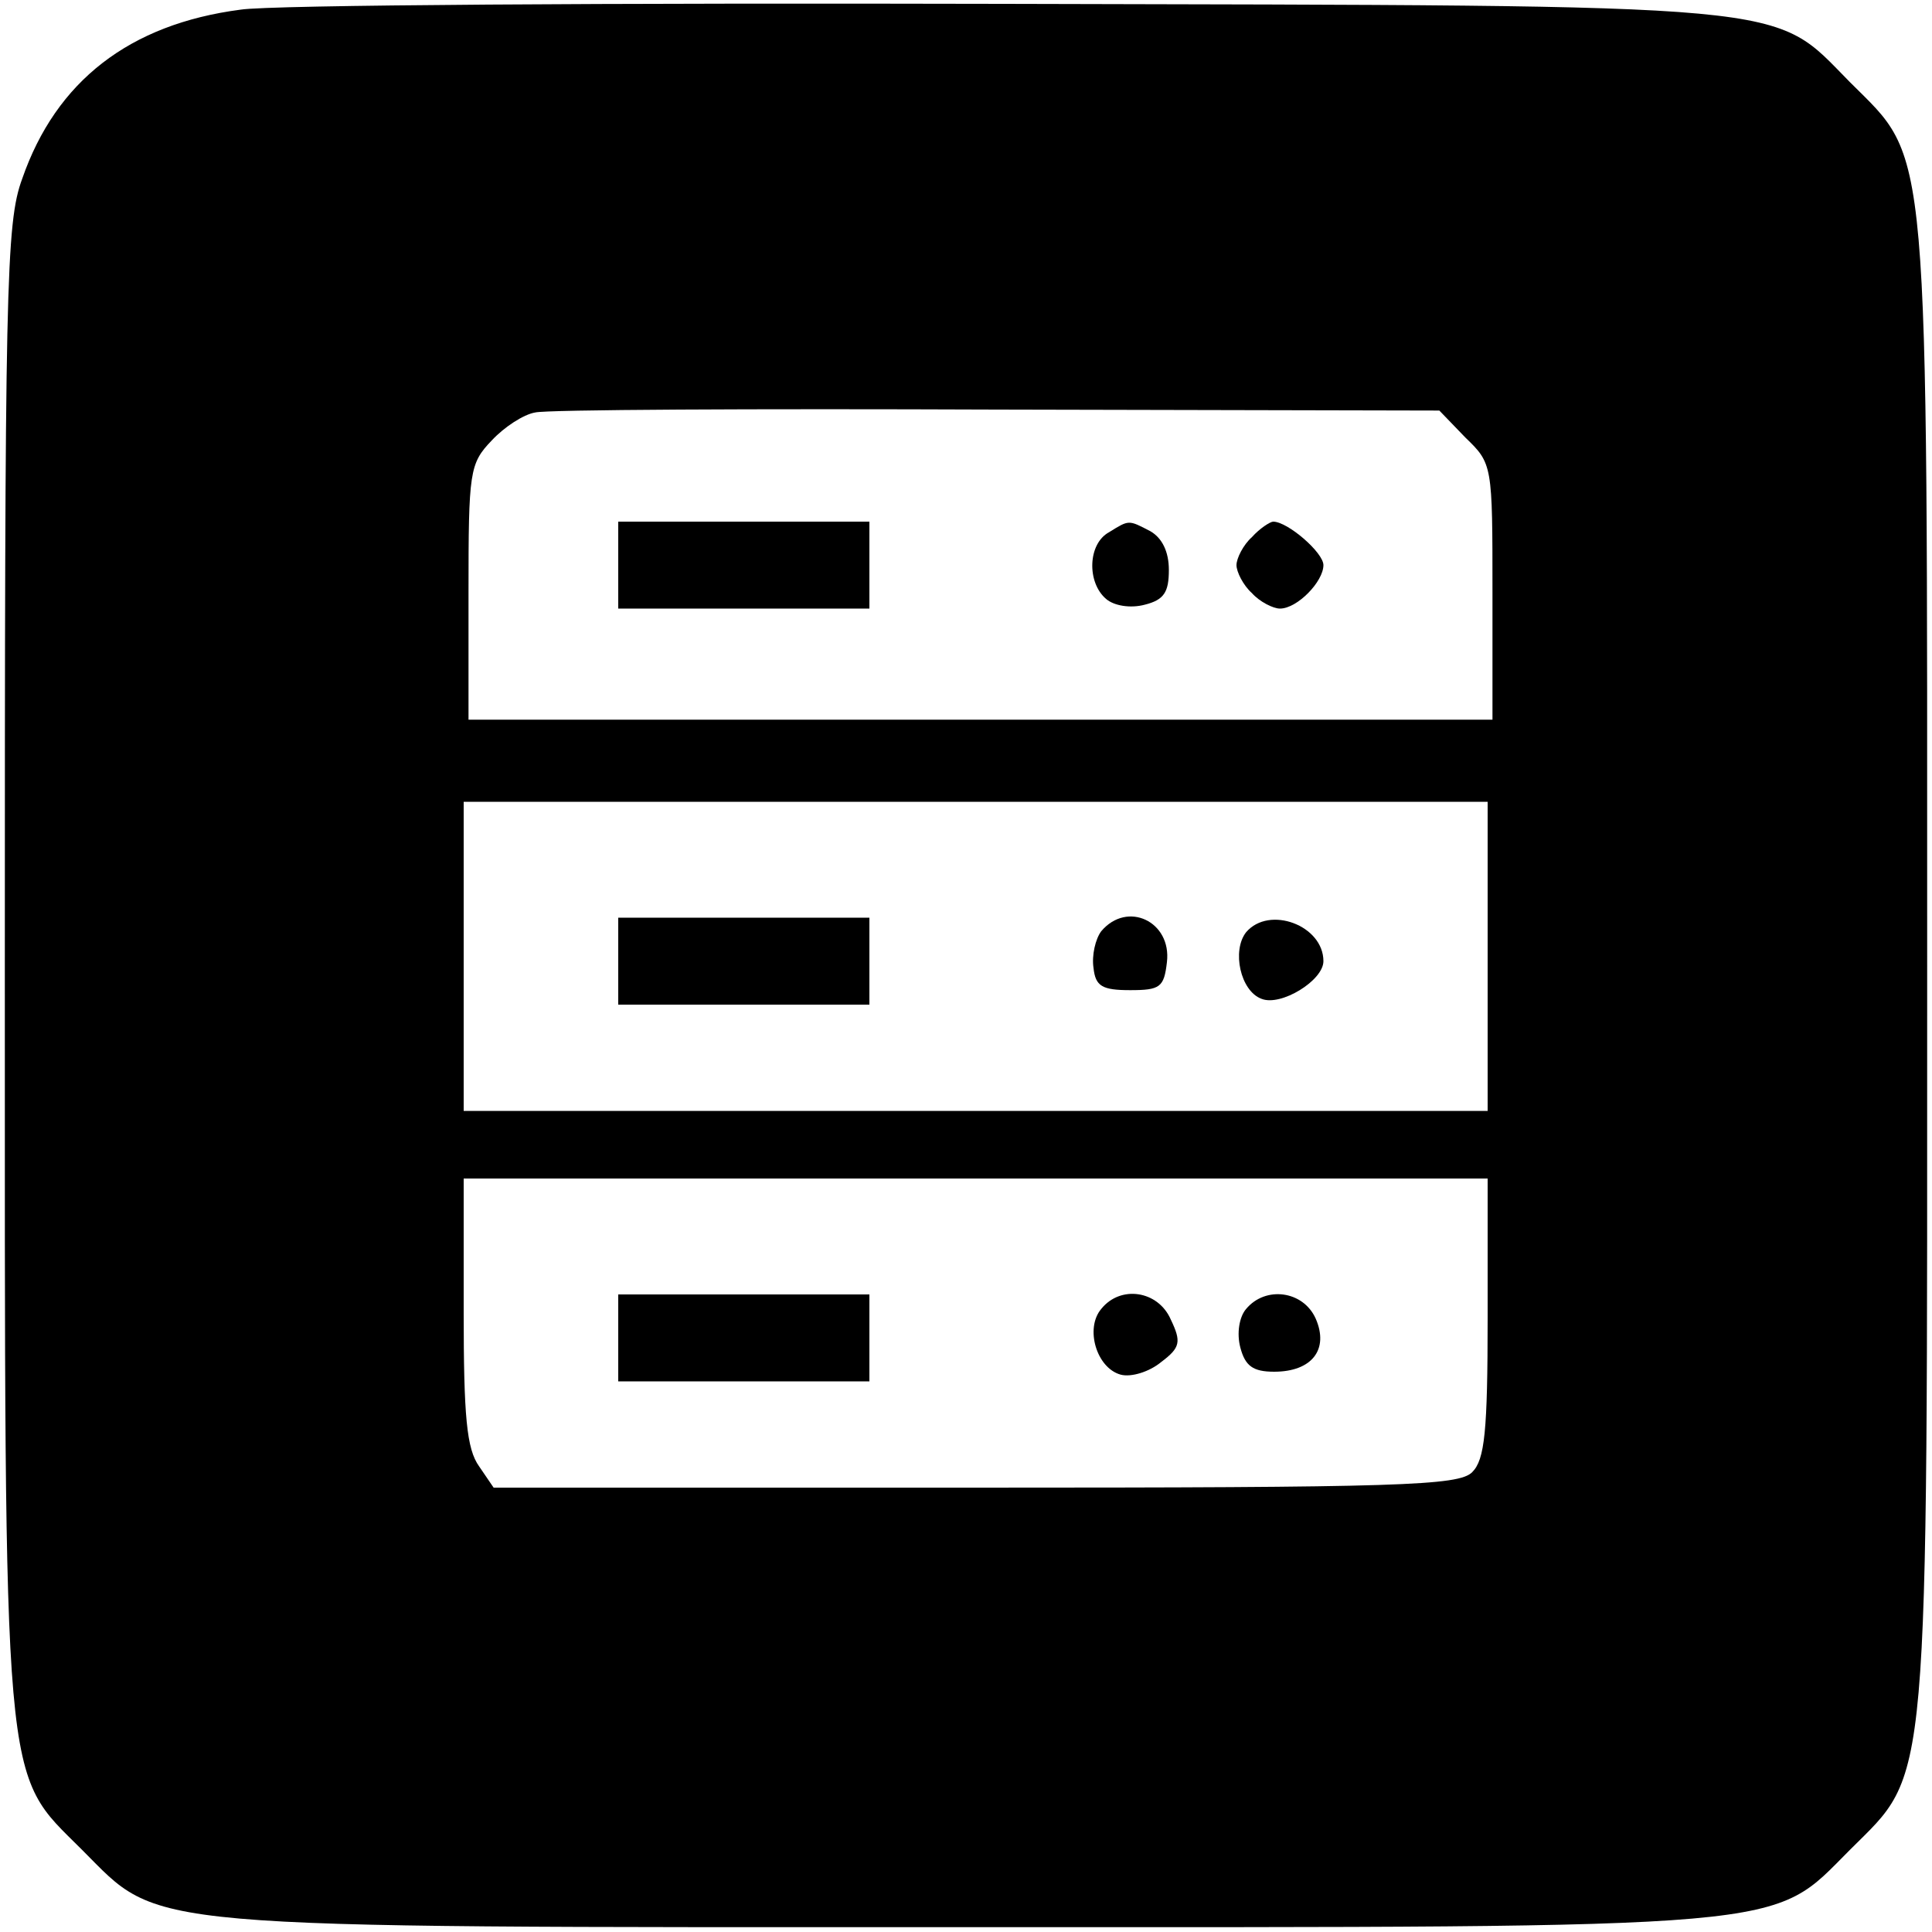
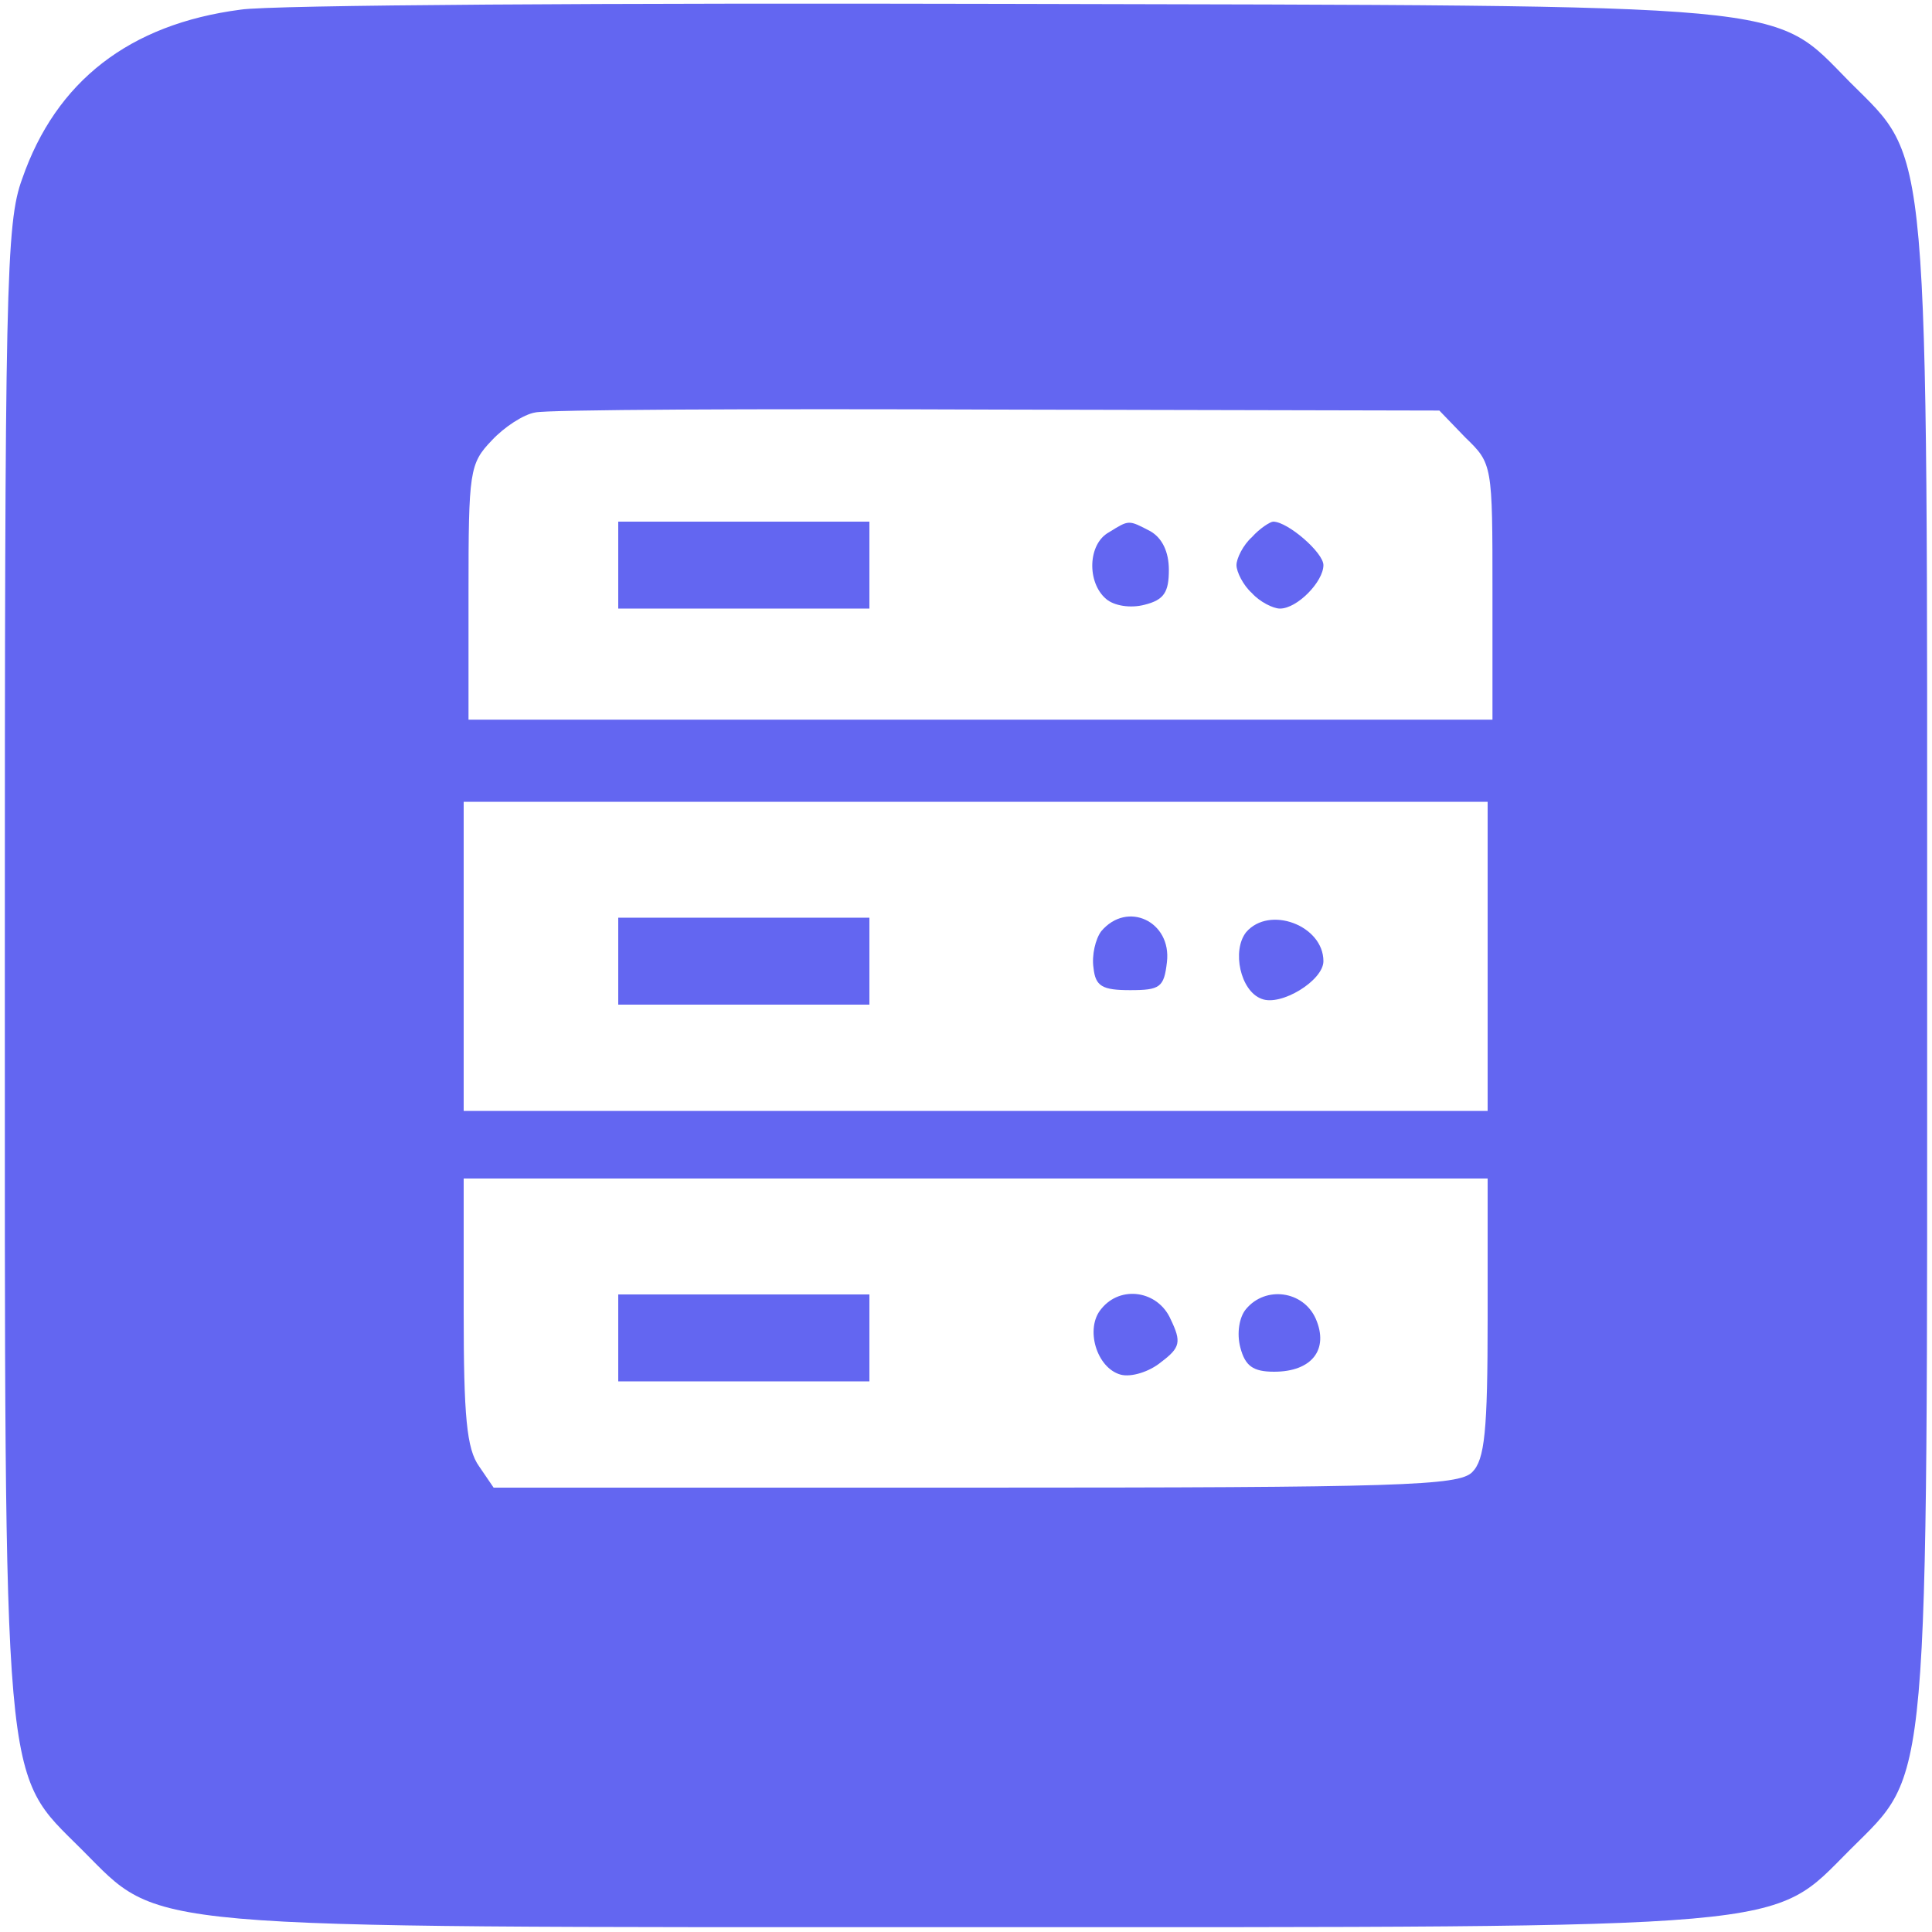
<svg xmlns="http://www.w3.org/2000/svg" version="1.0" width="200pt" height="200pt" viewBox="0 0 200 200" preserveAspectRatio="xMidYMid meet">
-   <g transform="translate(0,200) scale(0.1,-0.1)" fill="#000000" stroke="none">
+   <g transform="translate(0,200) scale(0.1,-0.1)" fill="#6366f1" stroke="none">
    <path d="M249 1990 c-115 -15 -191 -74 -226 -175 -17 -46 -18 -111 -18 -815 0 -868 -3 -832 80 -915 83 -83 47 -80 915 -80 868 0 832 -3 915 80 83 83 80 47 80 915 0 868 3 832 -80 915 -82 83 -44 79 -875 81 -404 1 -760 -1 -791 -6z m1268 -443 c28 -27 28 -28 28 -160 l0 -132 -530 0 -530 0 0 132 c0 125 1 133 24 157 13 14 33 27 45 29 11 3 227 4 478 3 l458 -1 27 -28z m23 -537 l0 -160 -530 0 -530 0 0 160 0 160 530 0 530 0 0 -160z m0 -374 c0 -118 -3 -147 -16 -160 -14 -14 -74 -16 -514 -16 l-499 0 -15 22 c-13 18 -16 52 -16 160 l0 138 530 0 530 0 0 -144z" />
    <path d="M640 1415 l0 -45 130 0 130 0 0 45 0 45 -130 0 -130 0 0 -45z" />
    <path d="M1148 1449 c-22 -12 -23 -52 -3 -69 8 -7 25 -10 40 -6 20 5 25 13 25 36 0 19 -7 33 -19 40 -23 12 -22 12 -43 -1z" />
    <path d="M1296 1444 c-9 -8 -16 -22 -16 -29 0 -7 7 -21 16 -29 8 -9 22 -16 29 -16 18 0 45 28 45 45 0 13 -37 45 -52 45 -3 0 -14 -7 -22 -16z" />
    <path d="M640 1005 l0 -45 130 0 130 0 0 45 0 45 -130 0 -130 0 0 -45z" />
    <path d="M1140 1036 c-6 -8 -10 -25 -8 -38 2 -19 9 -23 38 -23 31 0 35 3 38 29 5 42 -41 64 -68 32z" />
    <path d="M1290 1035 c-15 -19 -6 -61 16 -69 20 -8 64 19 64 39 0 37 -56 58 -80 30z" />
    <path d="M640 615 l0 -45 130 0 130 0 0 45 0 45 -130 0 -130 0 0 -45z" />
    <path d="M1140 645 c-17 -20 -5 -61 20 -68 11 -3 30 3 42 13 20 15 21 21 10 44 -13 30 -52 36 -72 11z" />
    <path d="M1290 645 c-7 -8 -10 -25 -6 -40 5 -19 13 -25 35 -25 39 0 57 23 43 55 -13 29 -52 34 -72 10z" />
  </g>
</svg>
